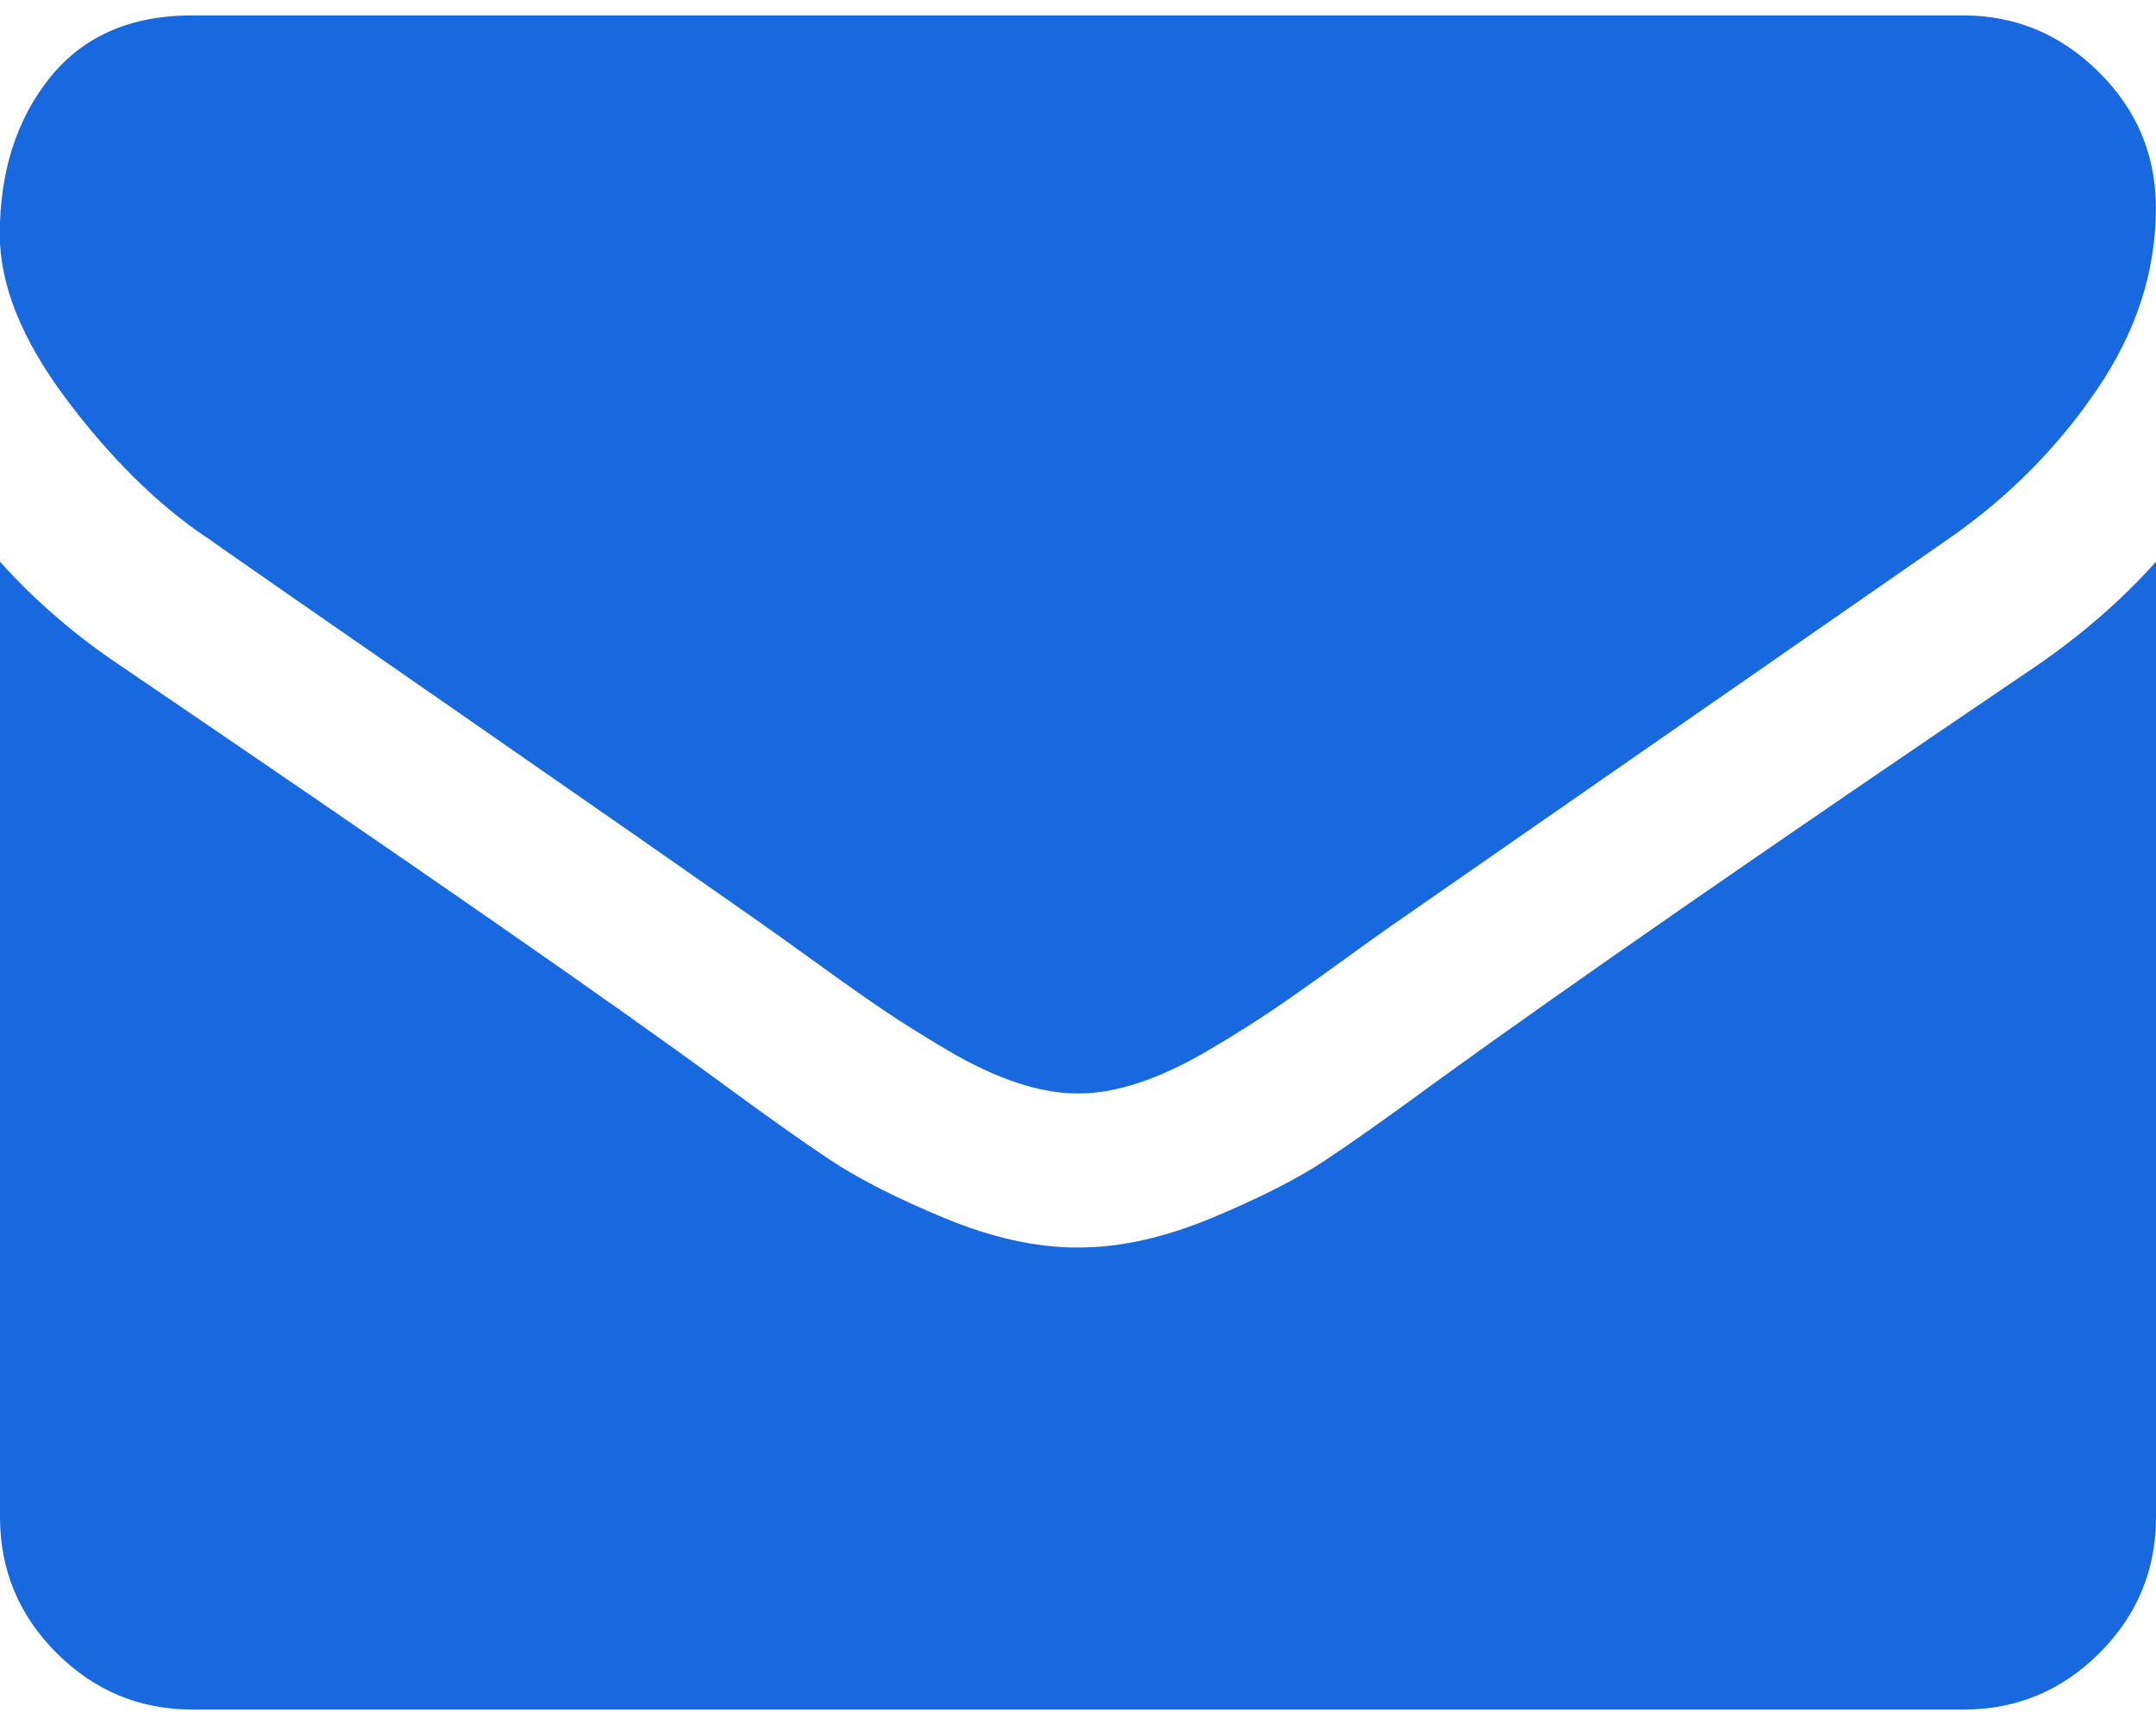
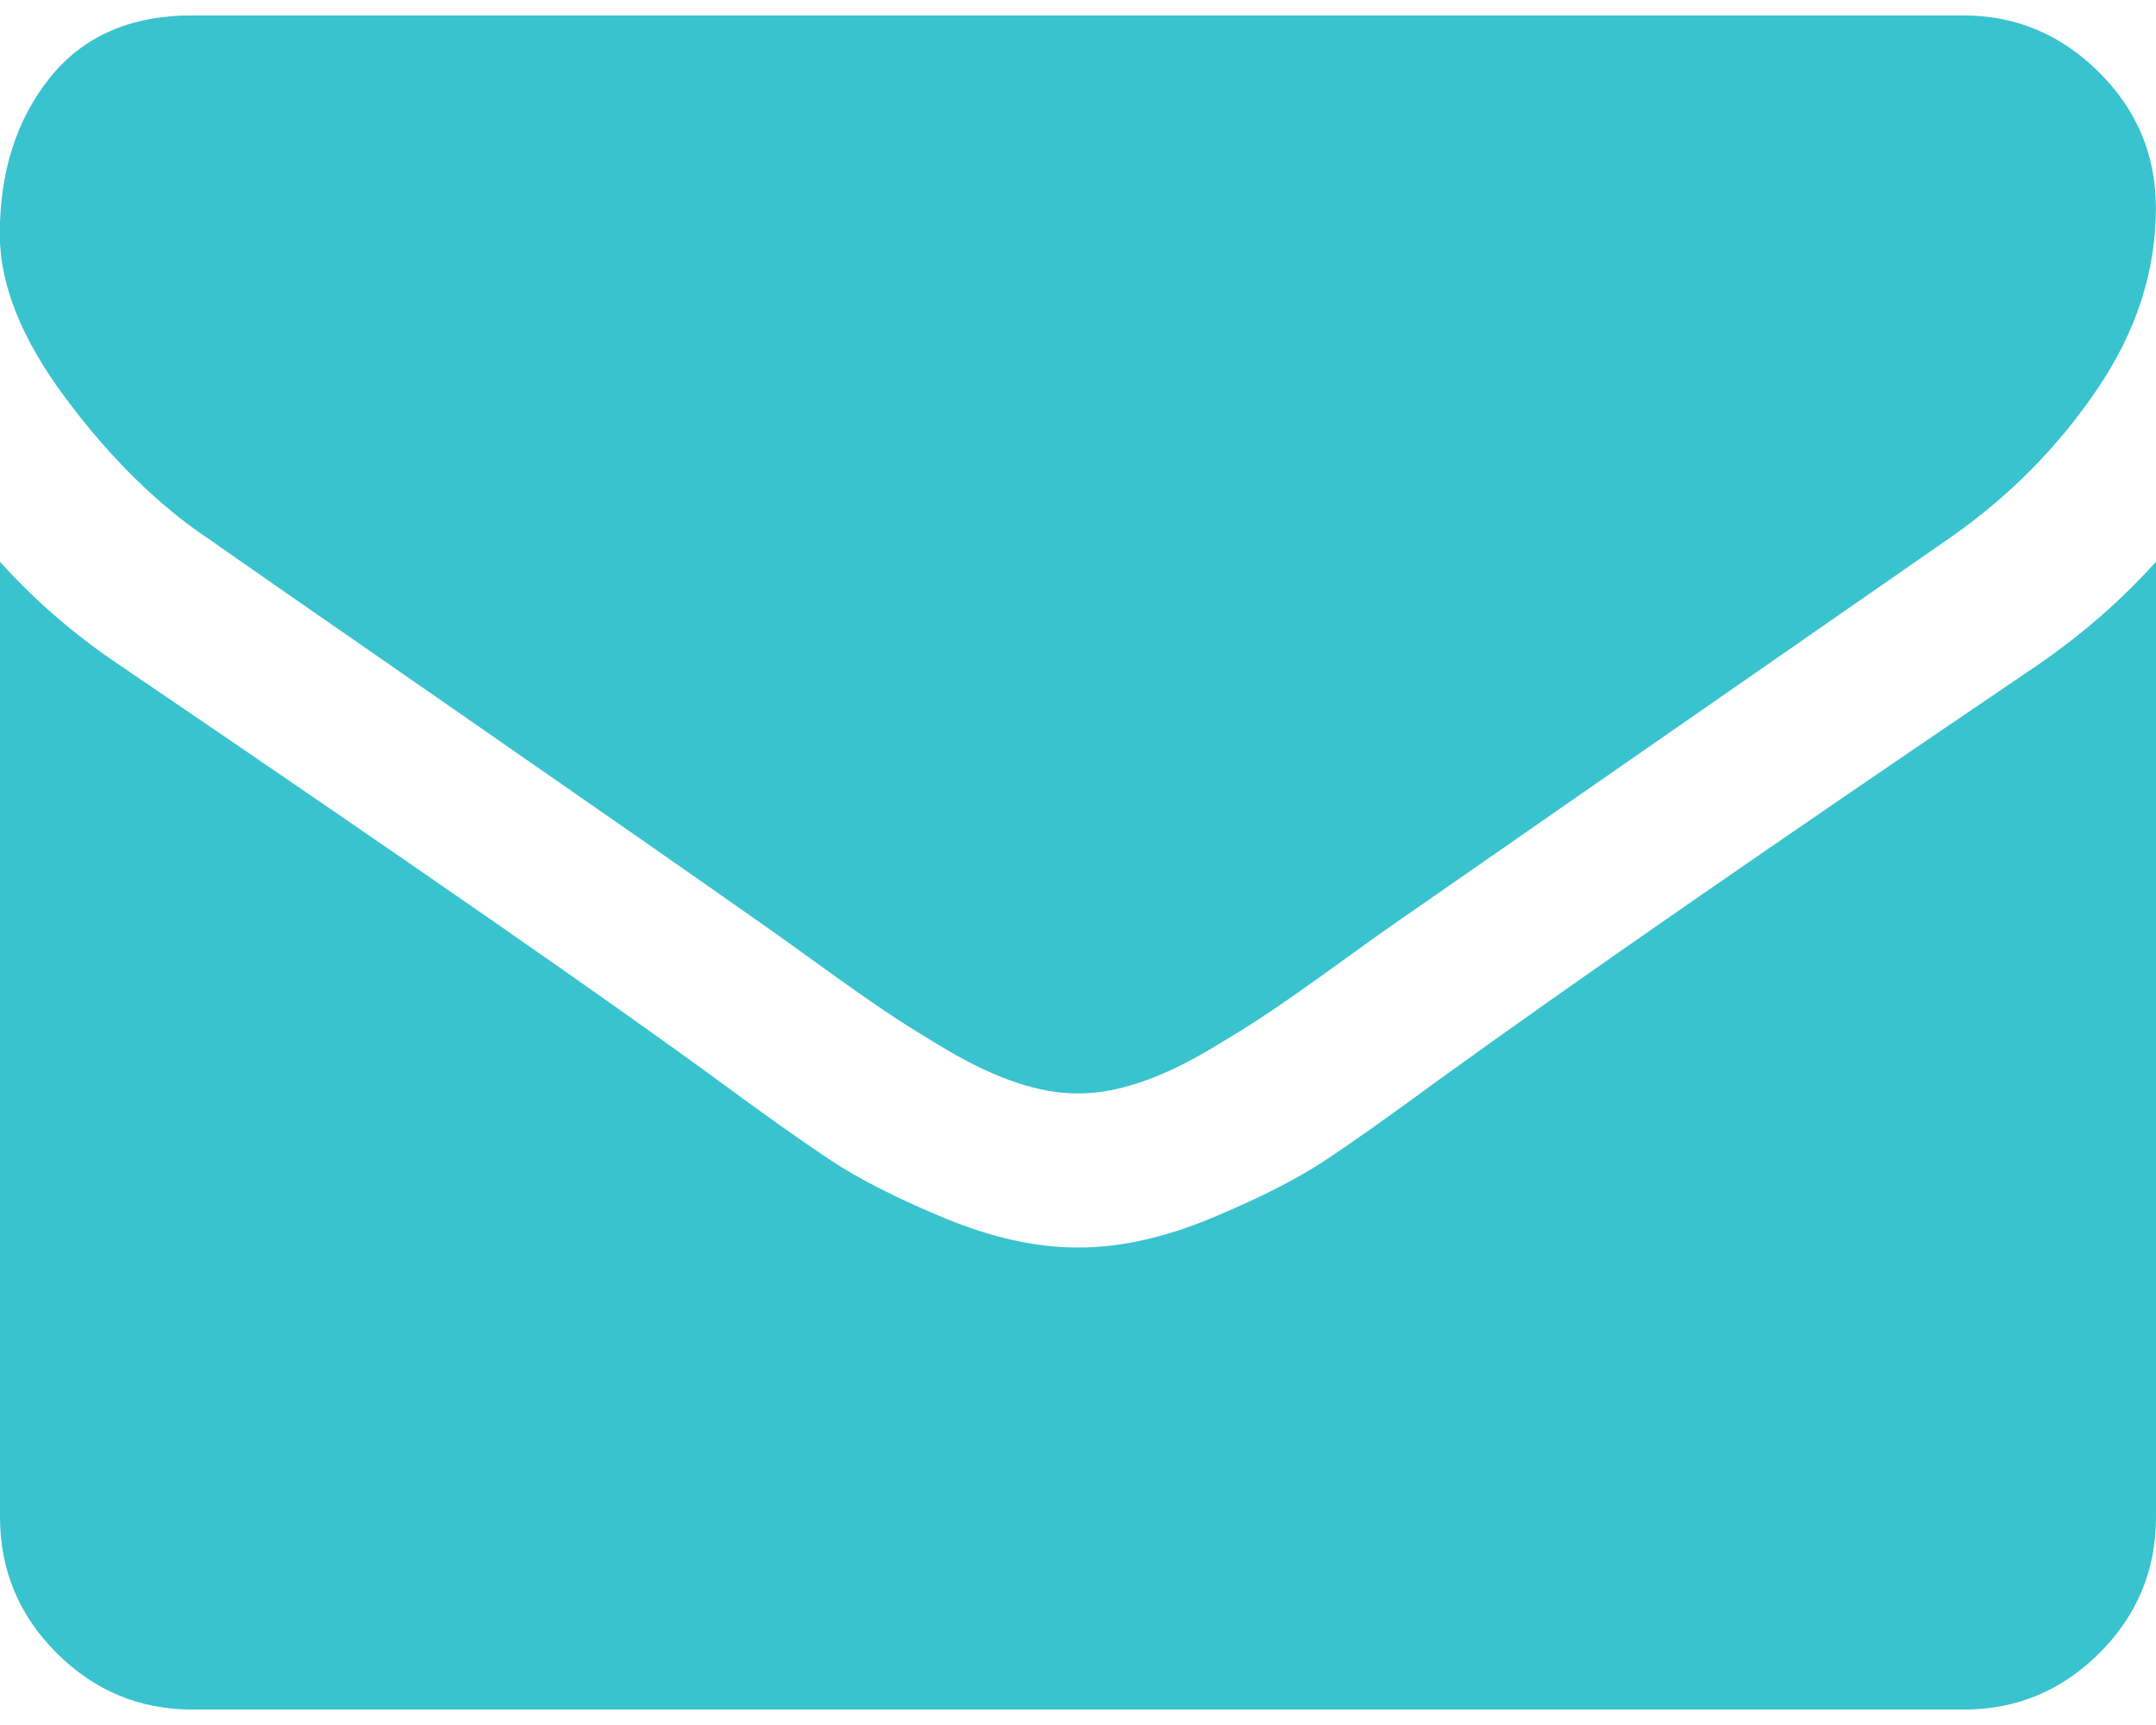
<svg xmlns="http://www.w3.org/2000/svg" version="1.1" width="20" height="16" viewBox="0,0,256,204.797">
-   <g fill="#1868df" fill-rule="nonzero" stroke="none" stroke-width="1" stroke-linecap="butt" stroke-linejoin="miter" stroke-miterlimit="10" stroke-dasharray="" stroke-dashoffset="0" font-family="none" font-weight="none" font-size="none" text-anchor="none" style="mix-blend-mode: normal">
+   <g fill="rgba(57,195,206,1)" fill-rule="nonzero" stroke="none" stroke-width="1" stroke-linecap="butt" stroke-linejoin="miter" stroke-miterlimit="10" stroke-dasharray="" stroke-dashoffset="0" font-family="none" font-weight="none" font-size="none" text-anchor="none" style="mix-blend-mode: normal">
    <g transform="translate(0,1.82756) scale(12.8,12.8)">
      <path d="M1.92,4.844c0.253,0.179 1.016,0.709 2.288,1.59c1.272,0.882 2.247,1.561 2.924,2.037c0.074,0.052 0.232,0.166 0.474,0.34c0.242,0.175 0.443,0.316 0.603,0.424c0.16,0.108 0.353,0.229 0.58,0.363c0.227,0.134 0.441,0.234 0.642,0.301c0.201,0.067 0.387,0.1 0.558,0.1h0.011h0.011c0.171,0 0.357,-0.033 0.558,-0.1c0.201,-0.067 0.415,-0.167 0.642,-0.301c0.227,-0.134 0.42,-0.255 0.58,-0.363c0.16,-0.108 0.361,-0.249 0.603,-0.424c0.242,-0.175 0.4,-0.288 0.474,-0.34c0.684,-0.476 2.426,-1.685 5.223,-3.627c0.543,-0.379 0.997,-0.837 1.361,-1.373c0.365,-0.536 0.547,-1.097 0.547,-1.685c0,-0.491 -0.177,-0.912 -0.53,-1.261c-0.353,-0.35 -0.772,-0.525 -1.256,-0.525h-16.429c-0.573,0 -1.014,0.193 -1.323,0.58c-0.309,0.387 -0.463,0.871 -0.463,1.451c0,0.469 0.205,0.977 0.614,1.524c0.409,0.547 0.845,0.977 1.306,1.289z" />
      <path d="M18.884,6.038c-2.44,1.652 -4.293,2.935 -5.558,3.85c-0.424,0.312 -0.768,0.556 -1.032,0.731c-0.264,0.175 -0.616,0.353 -1.055,0.536c-0.439,0.182 -0.848,0.273 -1.228,0.273h-0.011h-0.011c-0.379,0 -0.789,-0.091 -1.228,-0.273c-0.439,-0.182 -0.791,-0.361 -1.055,-0.536c-0.264,-0.175 -0.608,-0.419 -1.032,-0.731c-1.005,-0.737 -2.853,-2.02 -5.547,-3.85c-0.424,-0.283 -0.8,-0.606 -1.127,-0.971v8.861c0,0.491 0.175,0.912 0.525,1.261c0.35,0.35 0.77,0.525 1.261,0.525h16.429c0.491,0 0.911,-0.175 1.261,-0.525c0.35,-0.35 0.524,-0.77 0.524,-1.261v-8.861c-0.32,0.357 -0.692,0.681 -1.116,0.971z" />
    </g>
  </g>
</svg>
